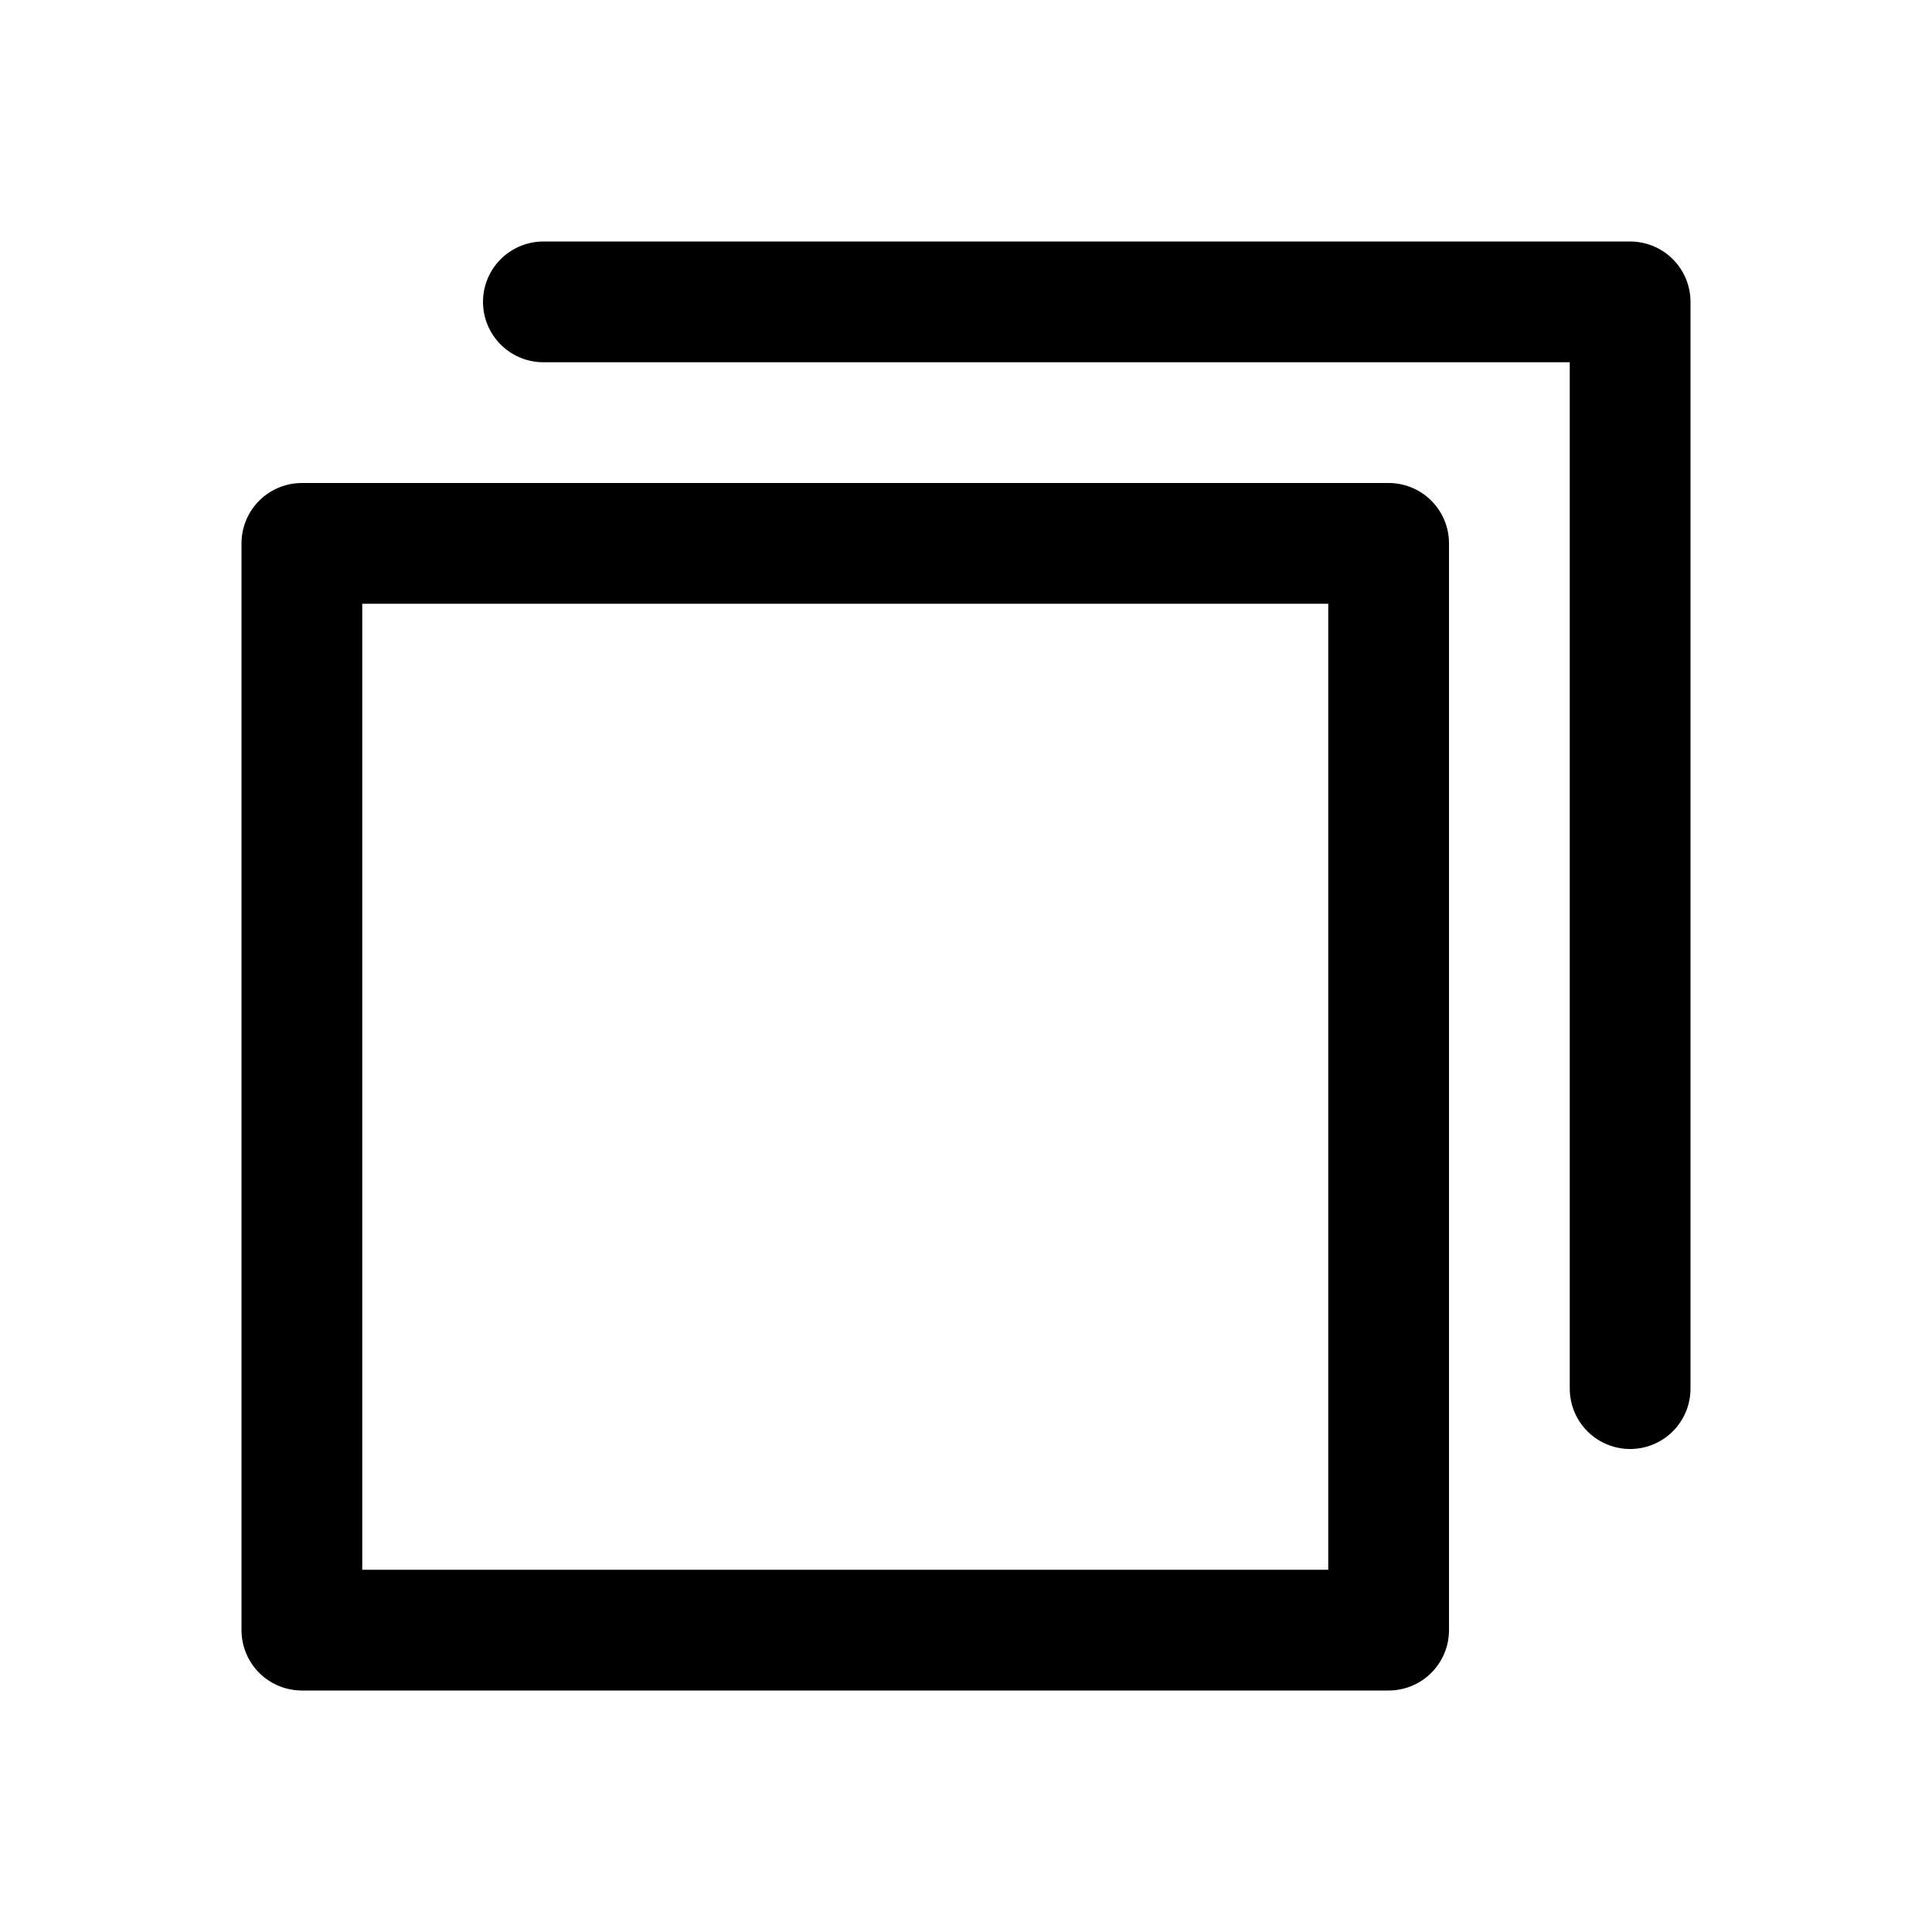
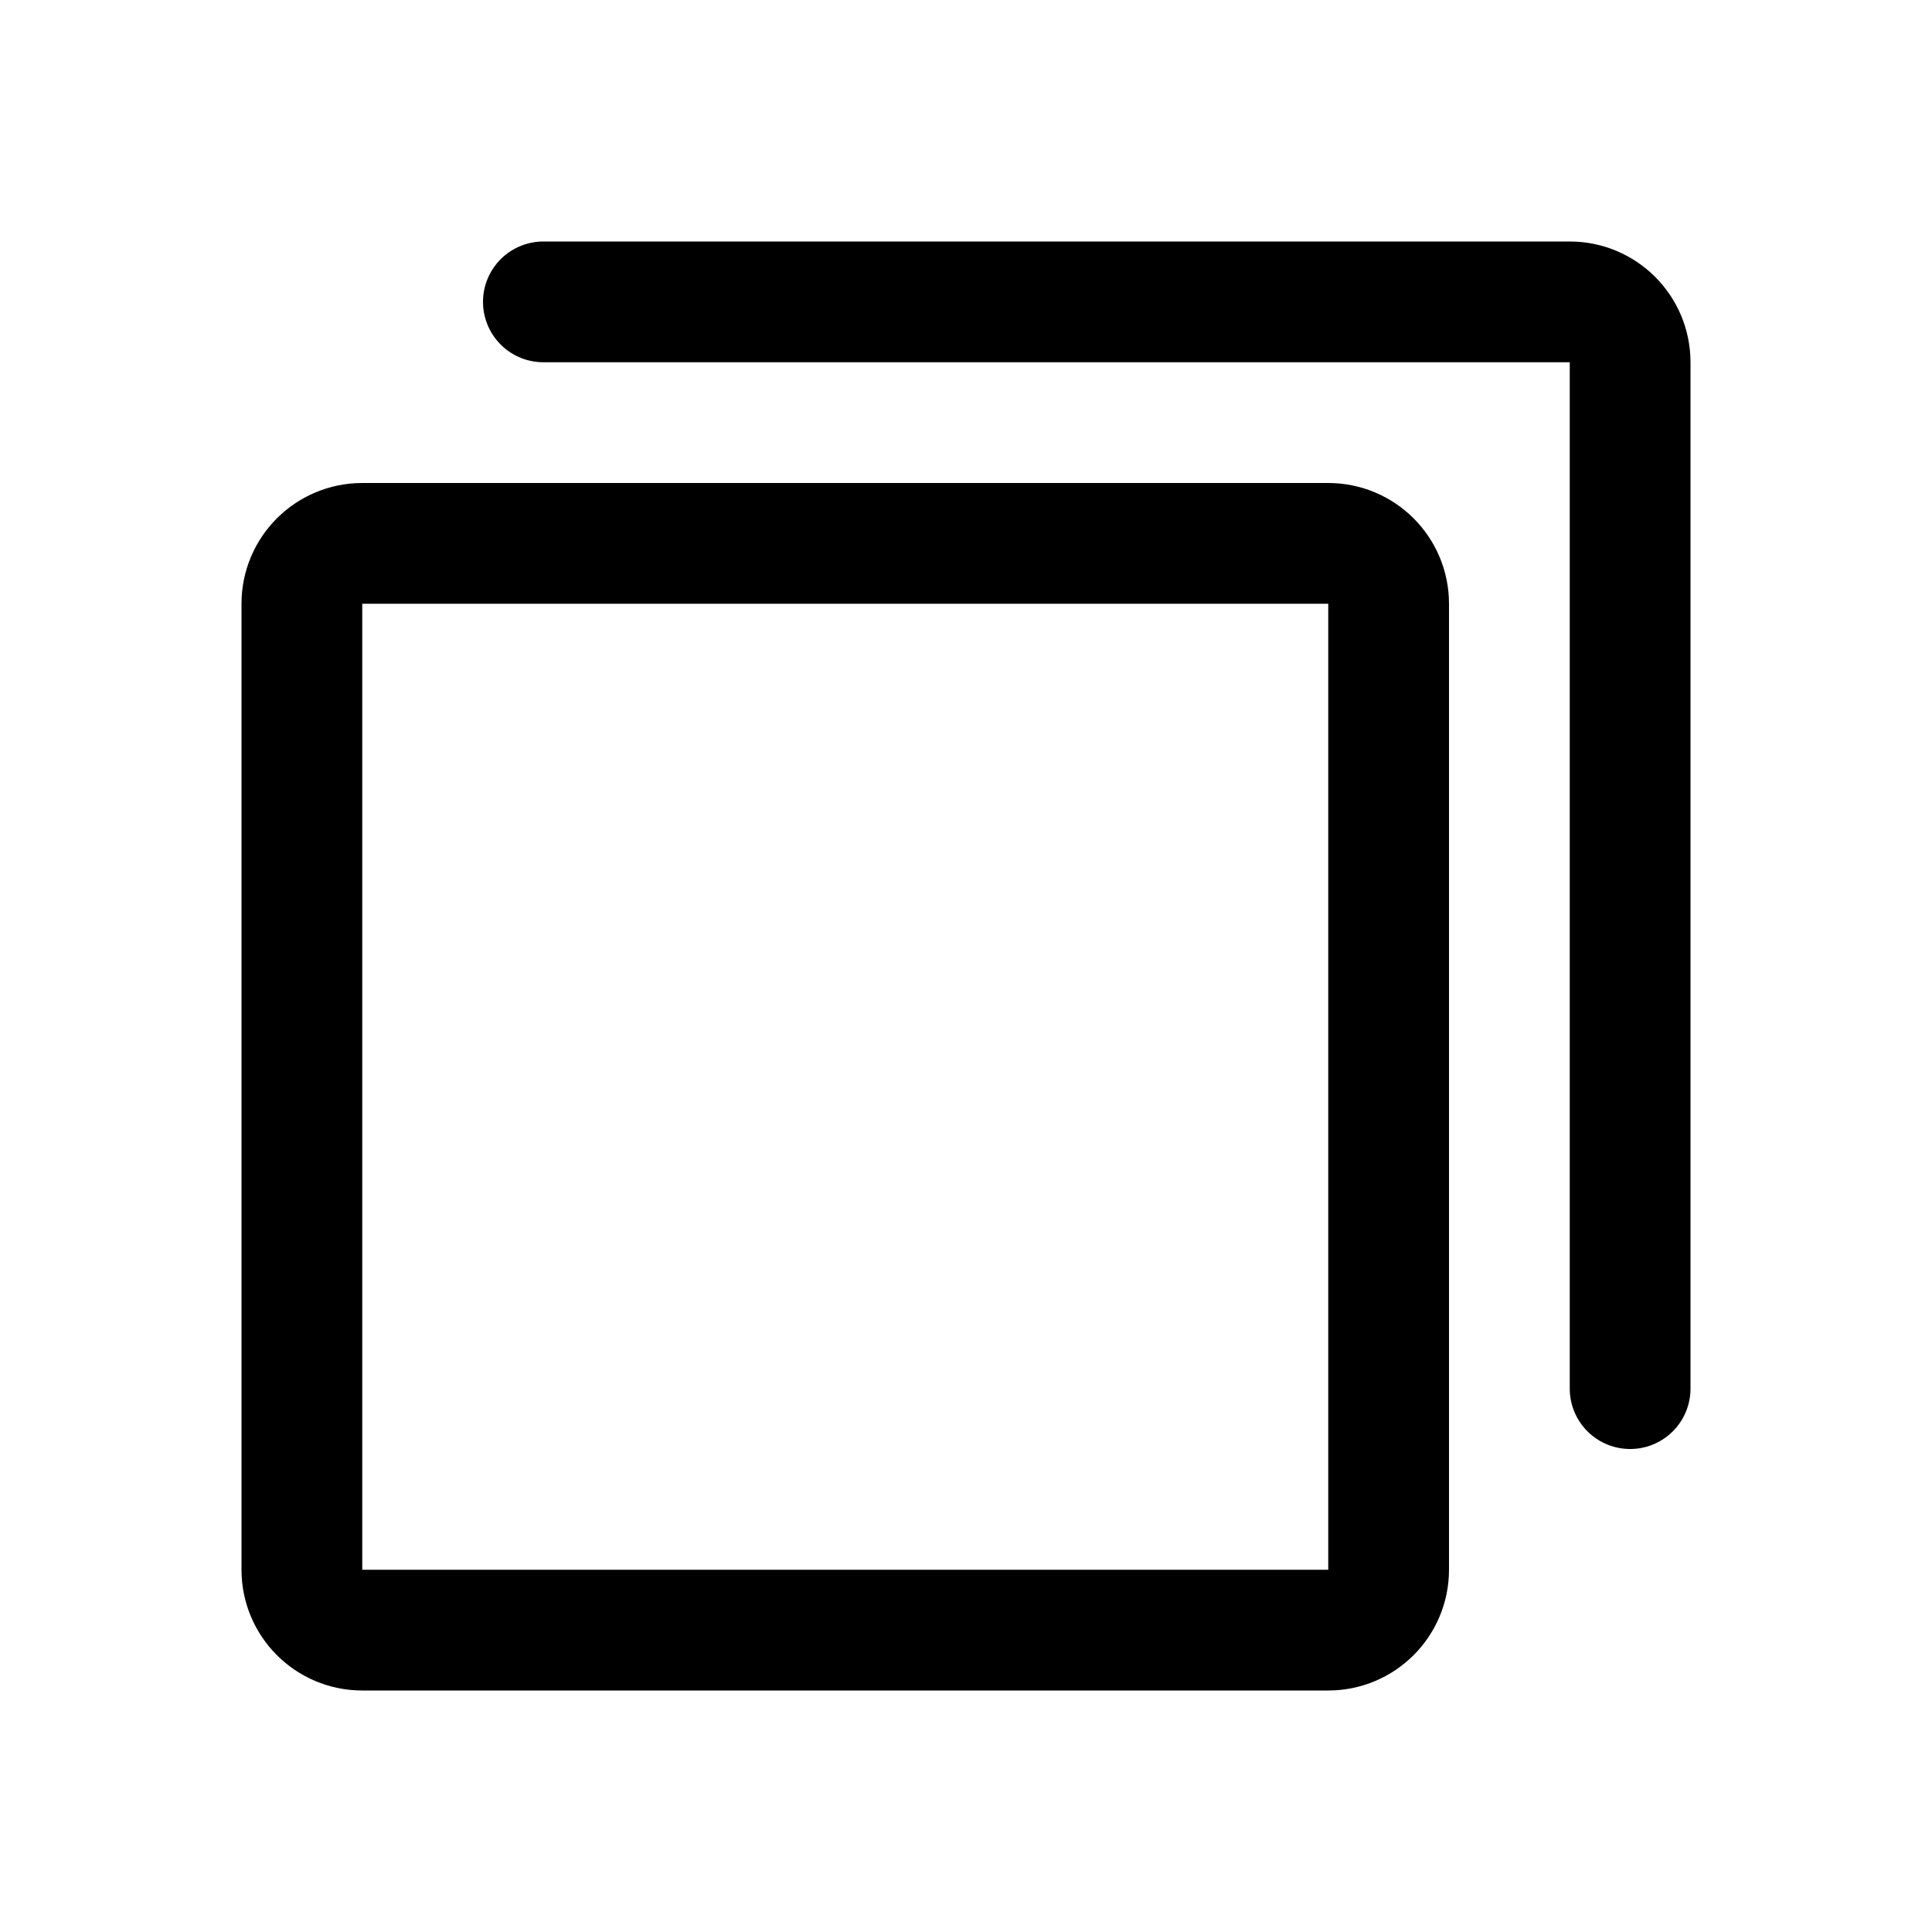
<svg xmlns="http://www.w3.org/2000/svg" viewBox="0 0 256 256">
  <rect width="256" height="256" fill="none" />
-   <rect x="40" y="72" width="144" height="144" fill="none" stroke="currentColor" stroke-linecap="round" stroke-linejoin="round" stroke-width="16" />
-   <polyline points="72 40 216 40 216 184" fill="none" stroke="currentColor" stroke-linecap="round" stroke-linejoin="round" stroke-width="16" />
+   <rect x="40" y="72" width="144" height="144" rx="8" fill="none" stroke="currentColor" stroke-linecap="round" stroke-linejoin="round" stroke-width="16" />
+   <path d="M72,40H208a8,8,0,0,1,8,8V184" fill="none" stroke="currentColor" stroke-linecap="round" stroke-linejoin="round" stroke-width="16" />
</svg>
